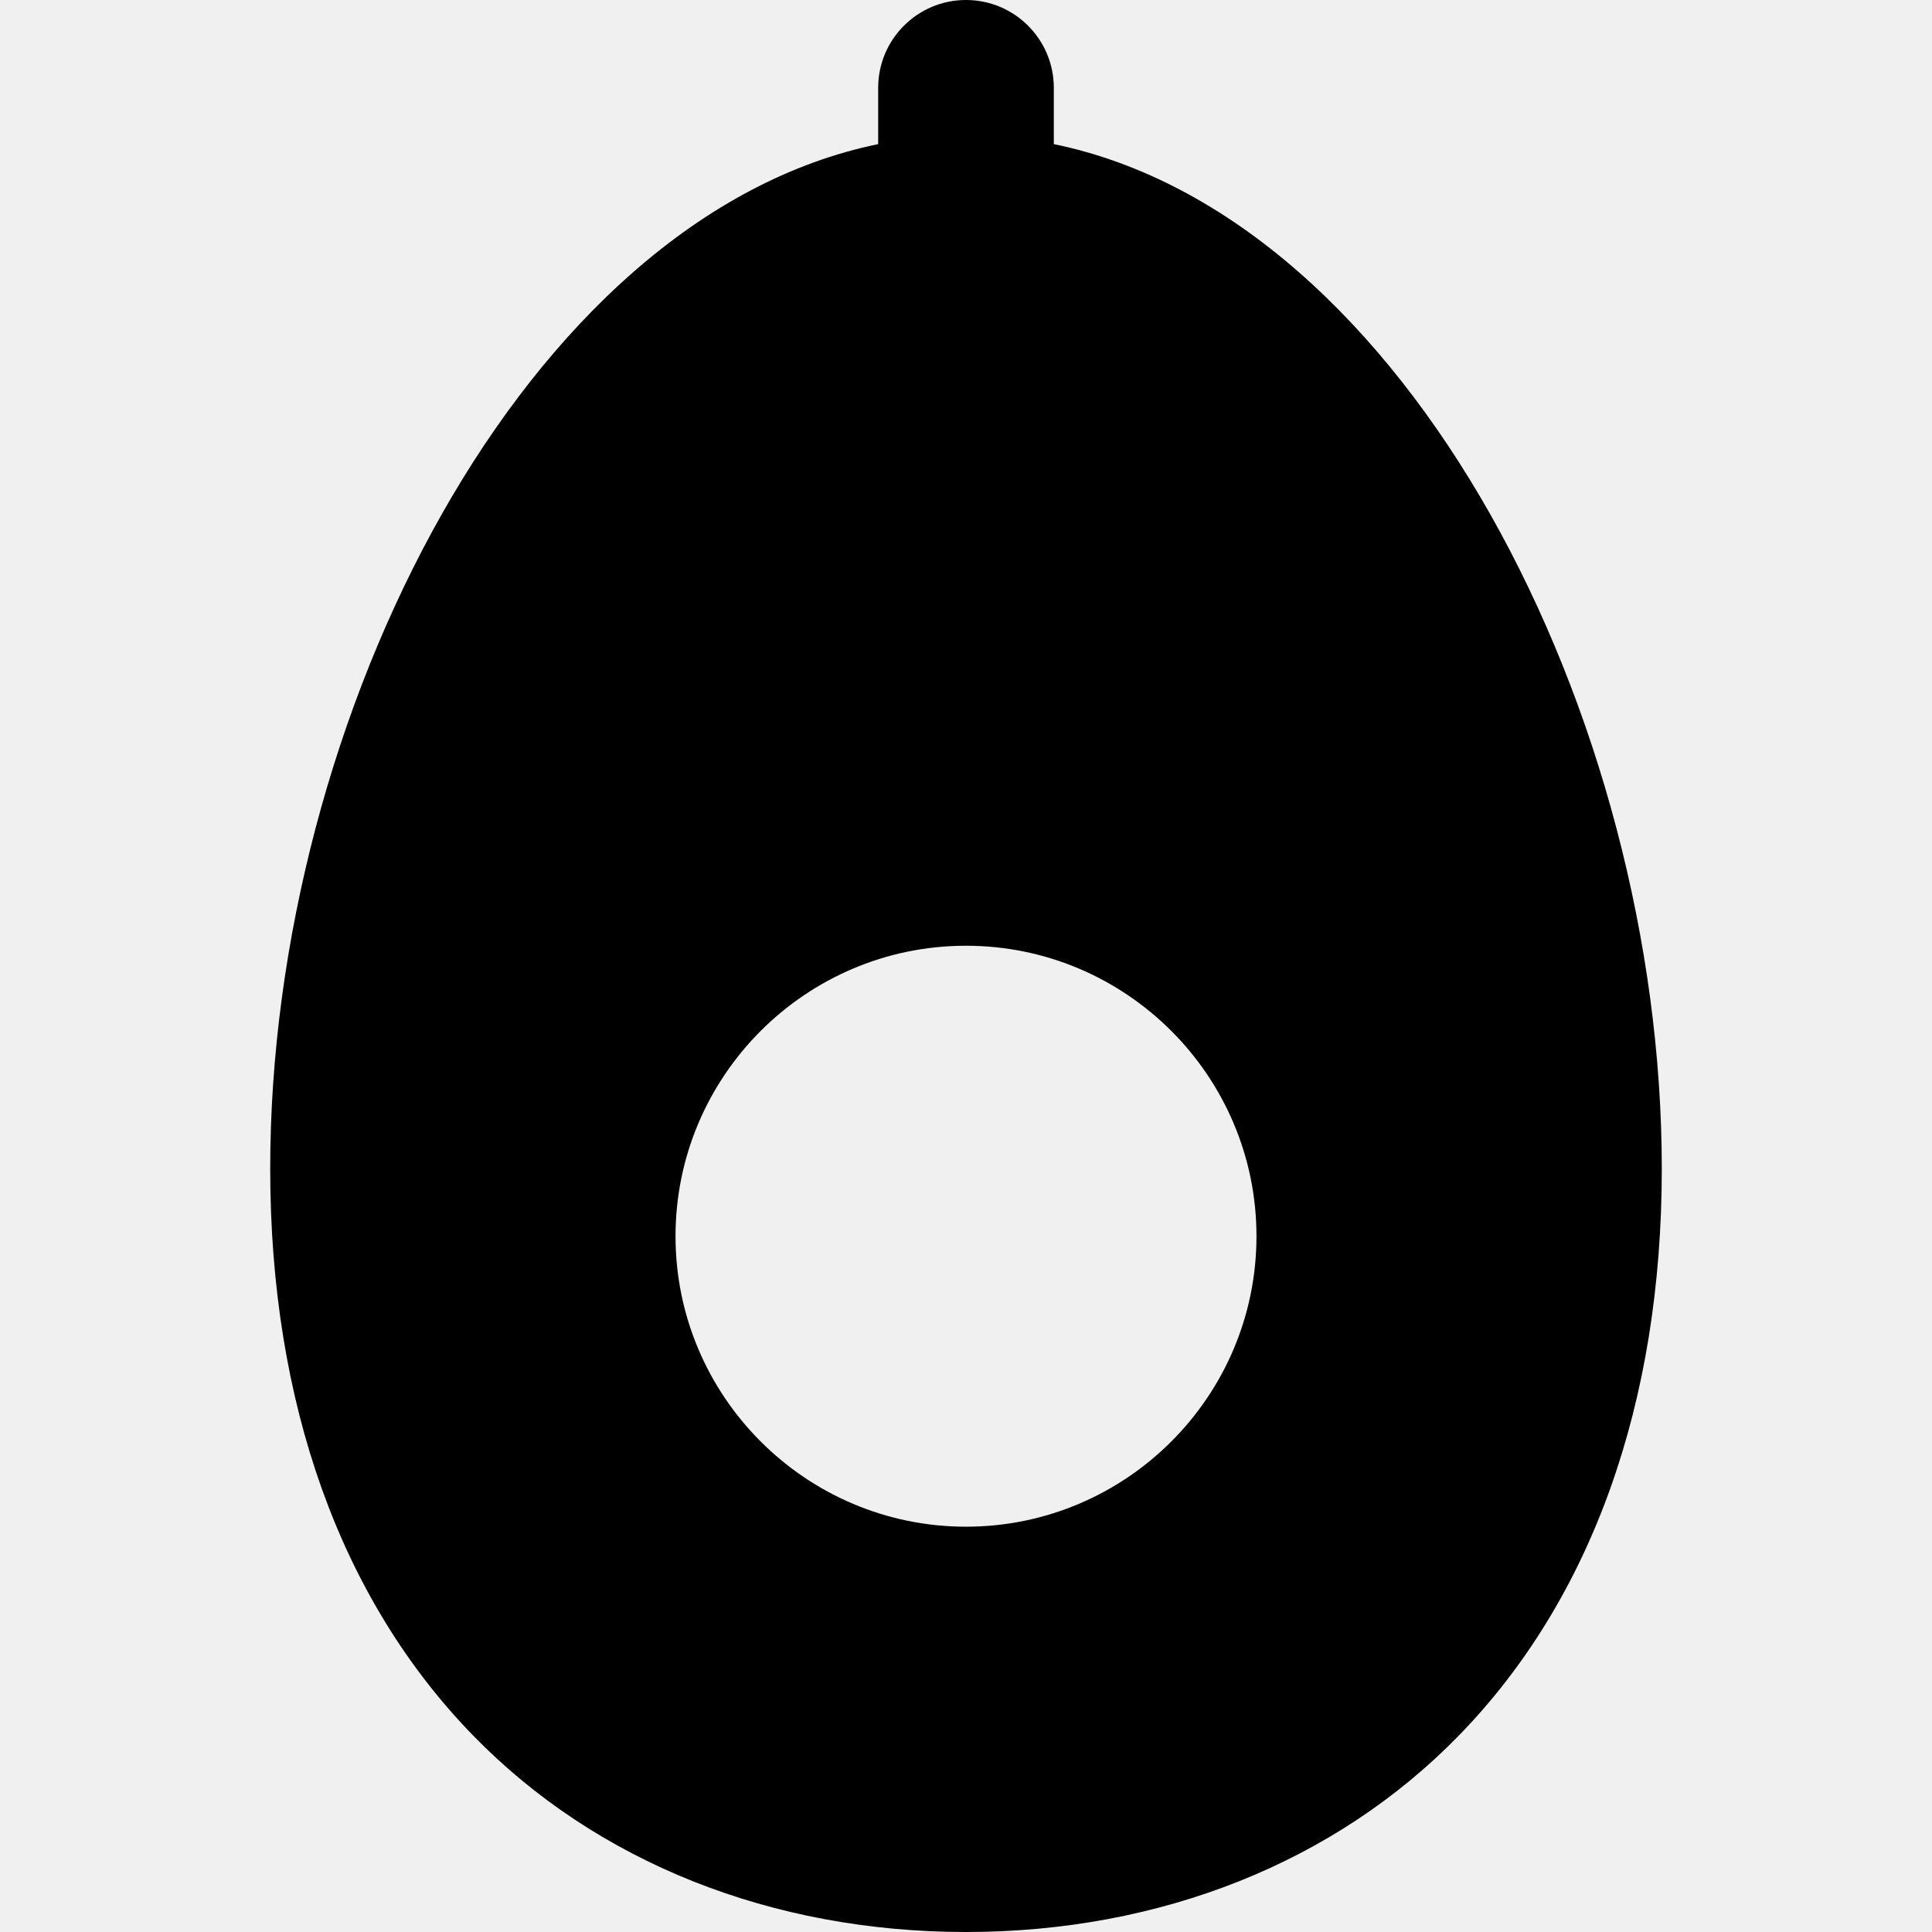
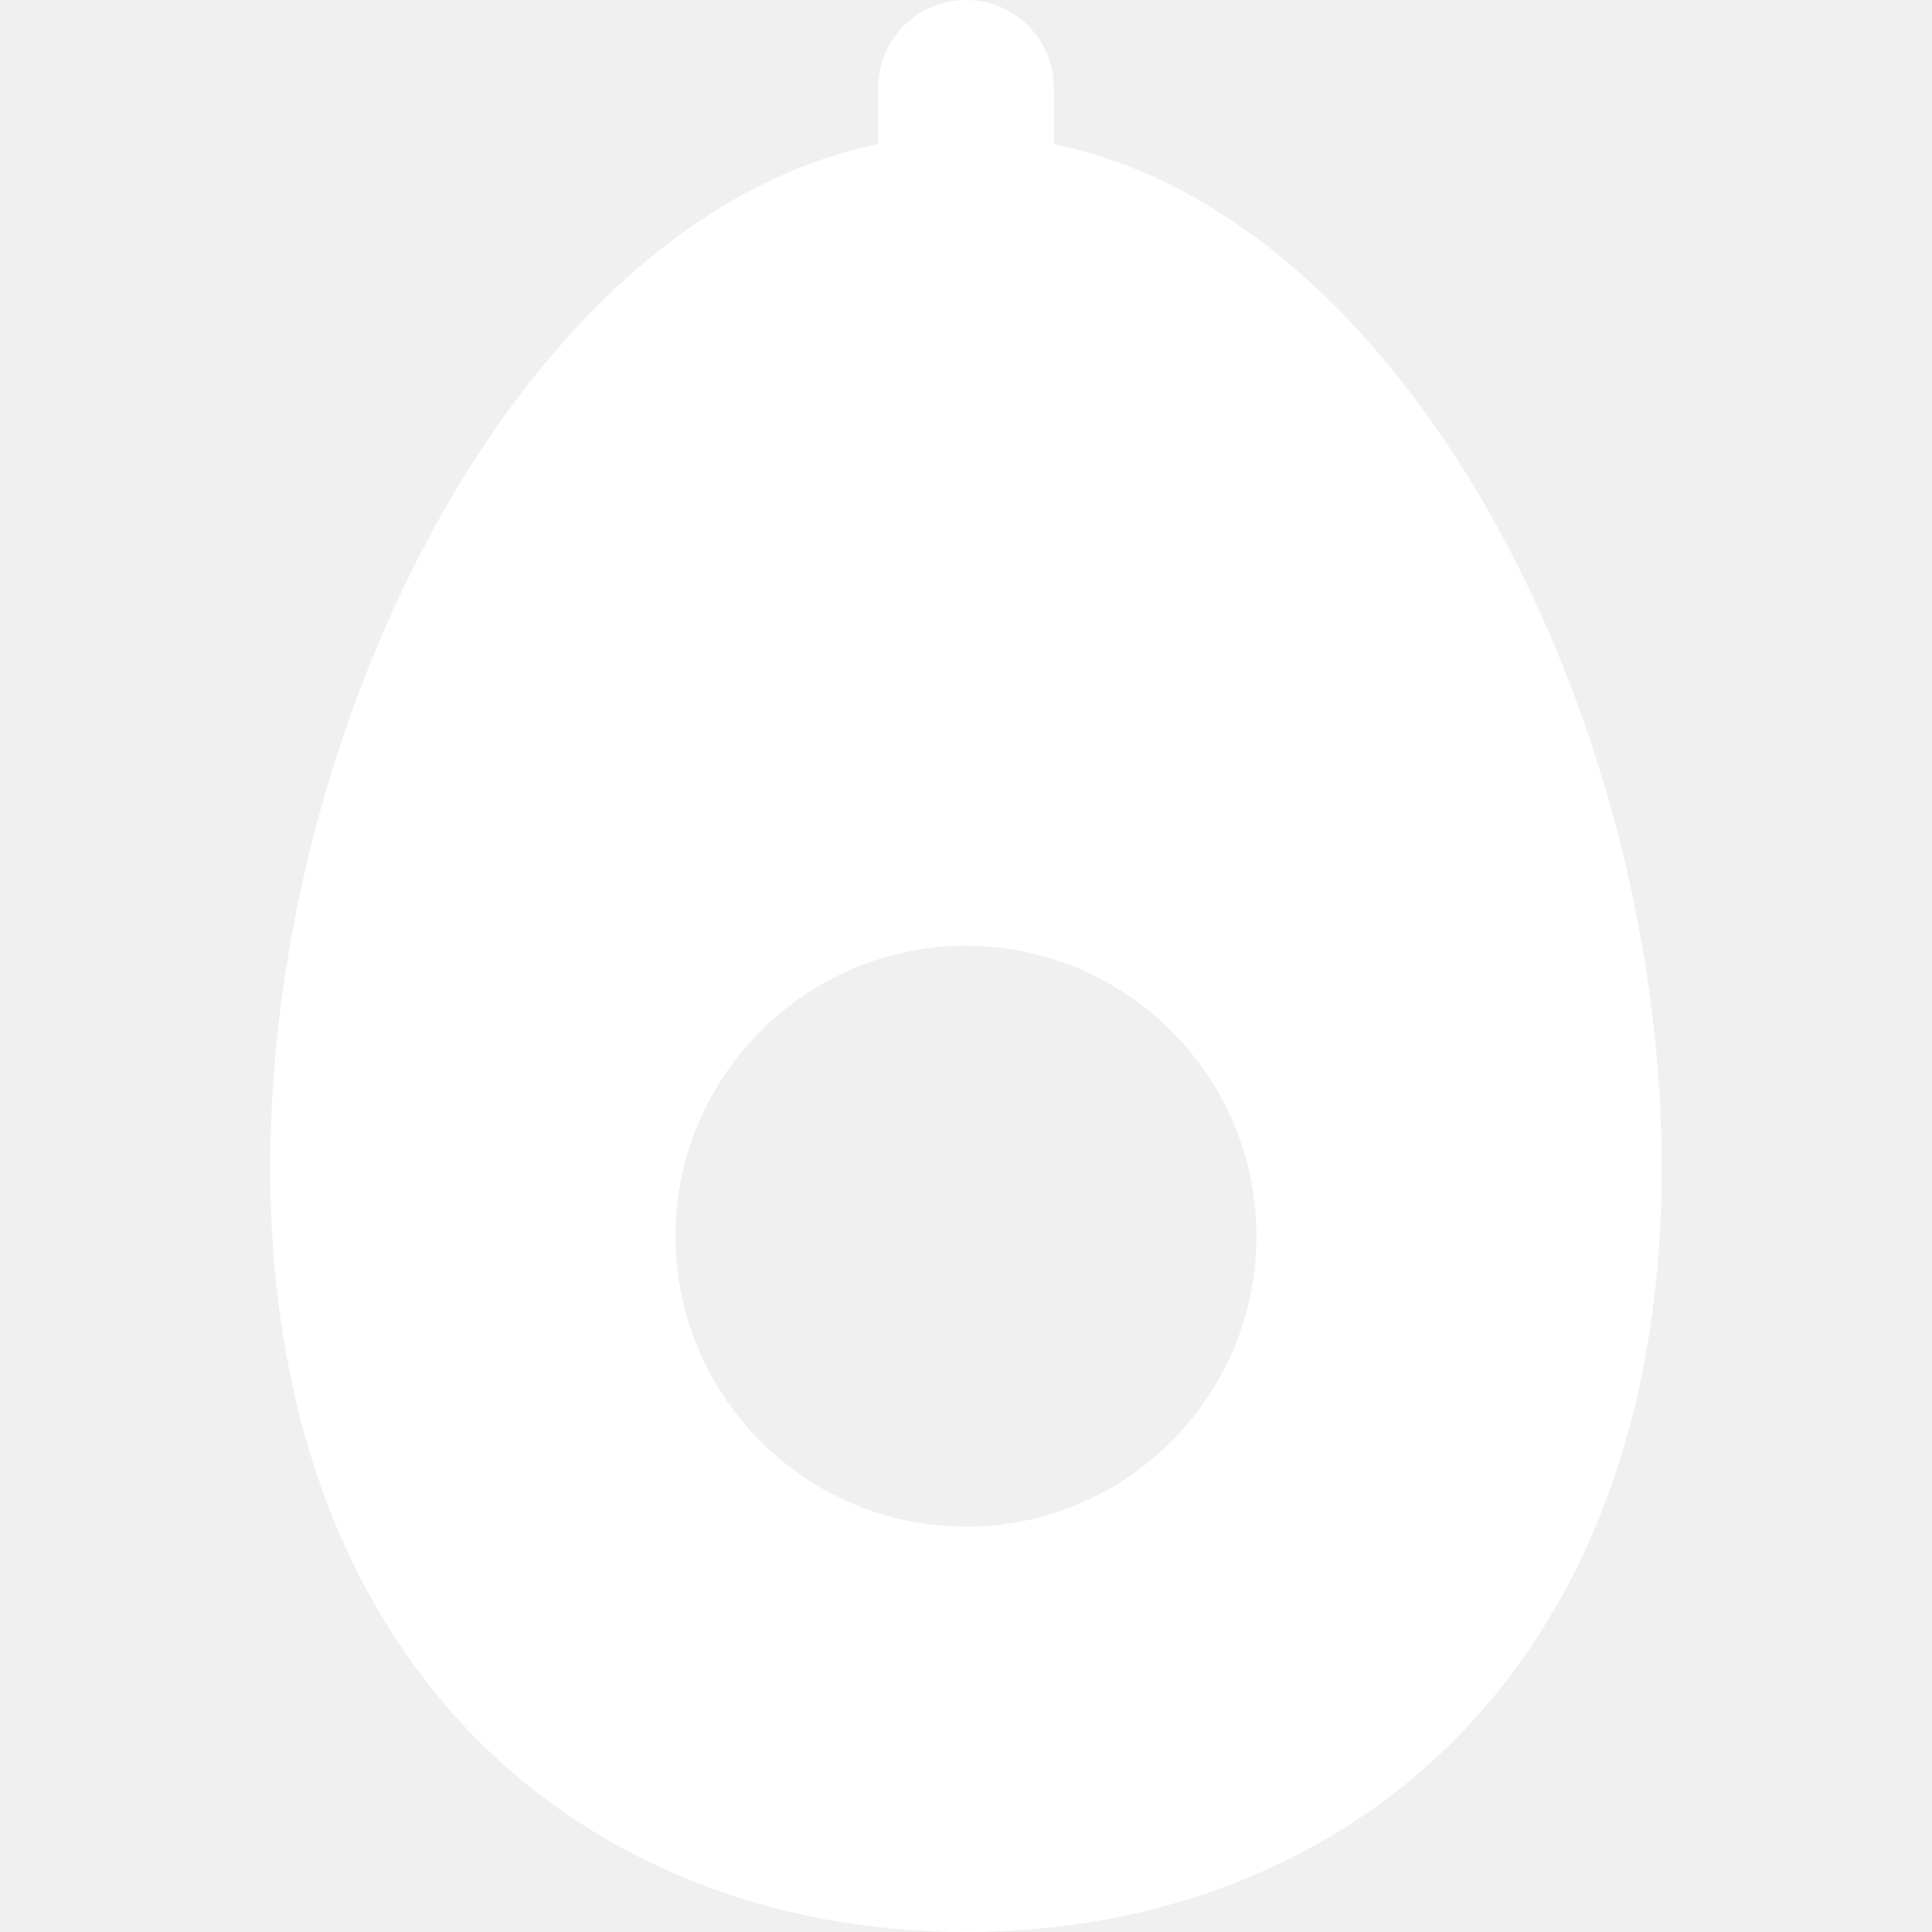
- <svg xmlns="http://www.w3.org/2000/svg" version="1.1" id="Layer_1" x="0px" y="0px" viewBox="0 0 329.992 329.992" style="enable-background:new 0 0 329.992 329.992;" xml:space="preserve">
+ <svg xmlns="http://www.w3.org/2000/svg" version="1.1" id="Layer_1" x="0px" y="0px" viewBox="0 0 329.992 329.992" style="fill: white;" xml:space="preserve">
  <g id="XMLID_2_">
    <path id="XMLID_4_" d="M179.996,24.616V15c0-8.284-6.716-15-15-15s-15,6.716-15,15v9.616   C89.641,37.014,46.152,122.529,46.152,199.61c0,40.069,11.988,73.554,34.671,96.833c21.079,21.635,50.972,33.549,84.173,33.549   s63.094-11.914,84.172-33.549c22.683-23.279,34.672-56.764,34.672-96.833C283.84,122.529,240.352,37.014,179.996,24.616z    M164.996,260.764c-27.357,0-49.614-22.257-49.614-49.614s22.257-49.614,49.614-49.614s49.614,22.257,49.614,49.614   S192.353,260.764,164.996,260.764z" />
  </g>
  <g>
</g>
  <g>
</g>
  <g>
</g>
  <g>
</g>
  <g>
</g>
  <g>
</g>
  <g>
</g>
  <g>
</g>
  <g>
</g>
  <g>
</g>
  <g>
</g>
  <g>
</g>
  <g>
</g>
  <g>
</g>
  <g>
</g>
</svg>
